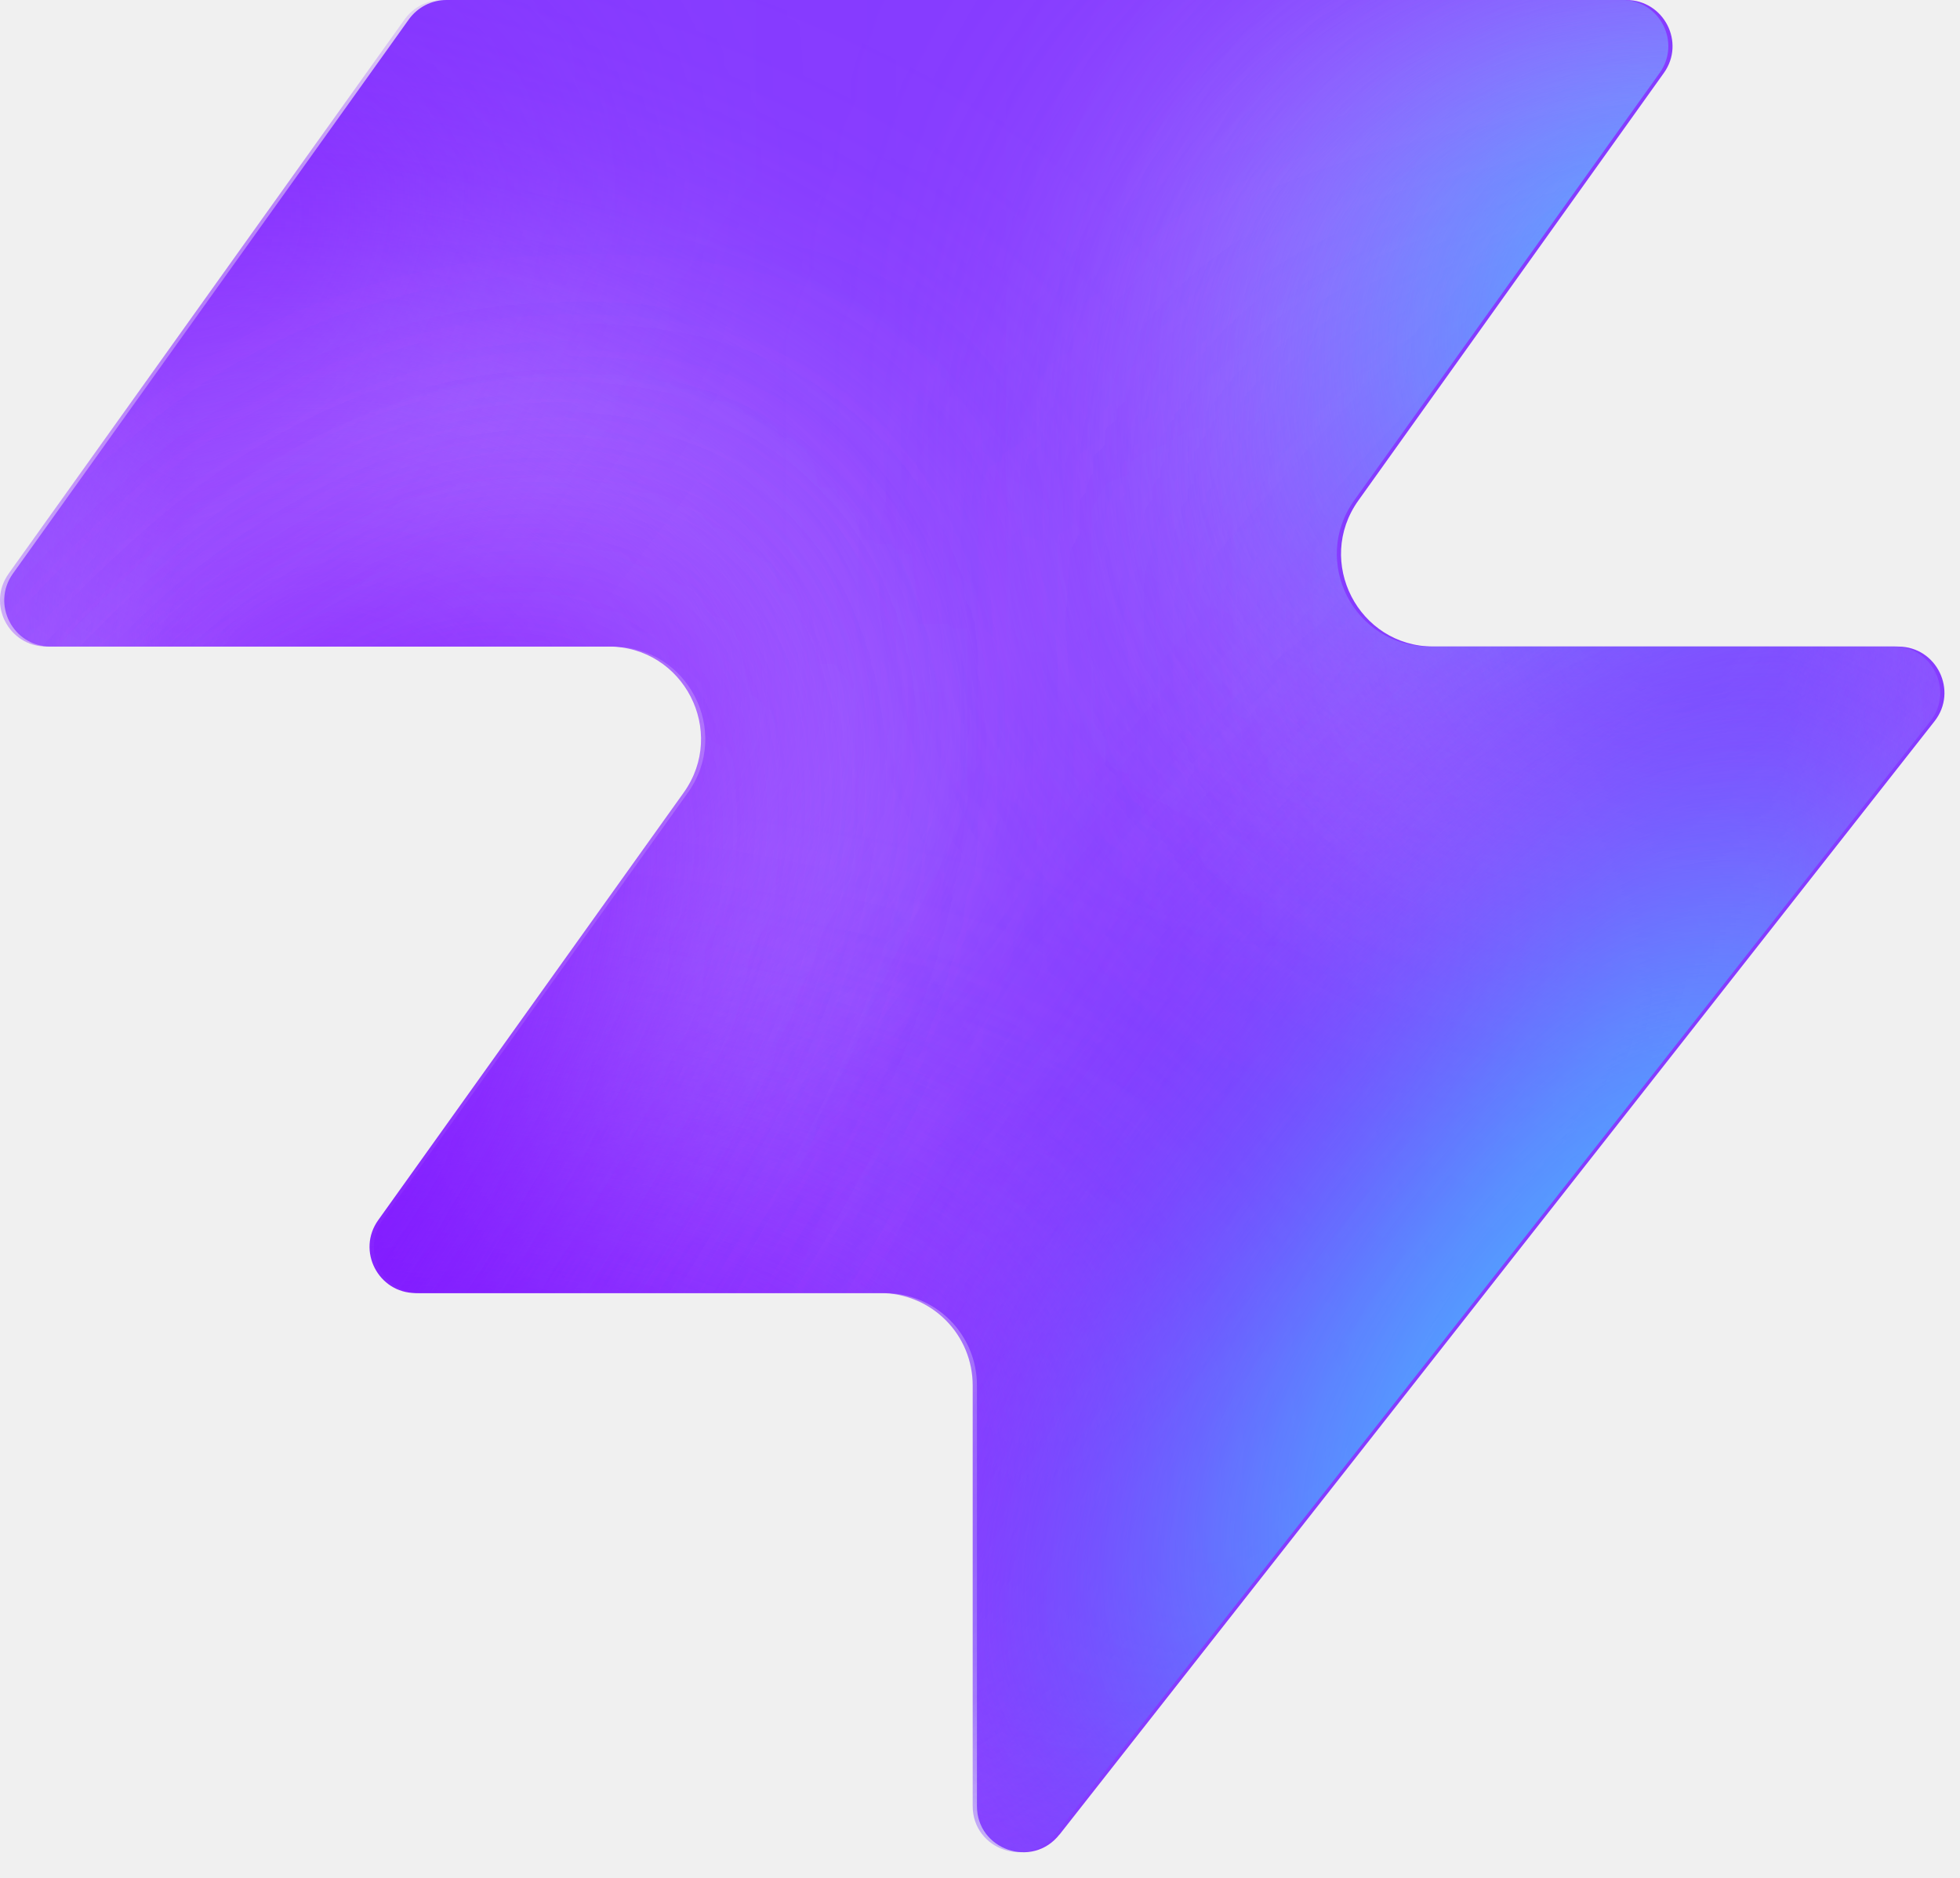
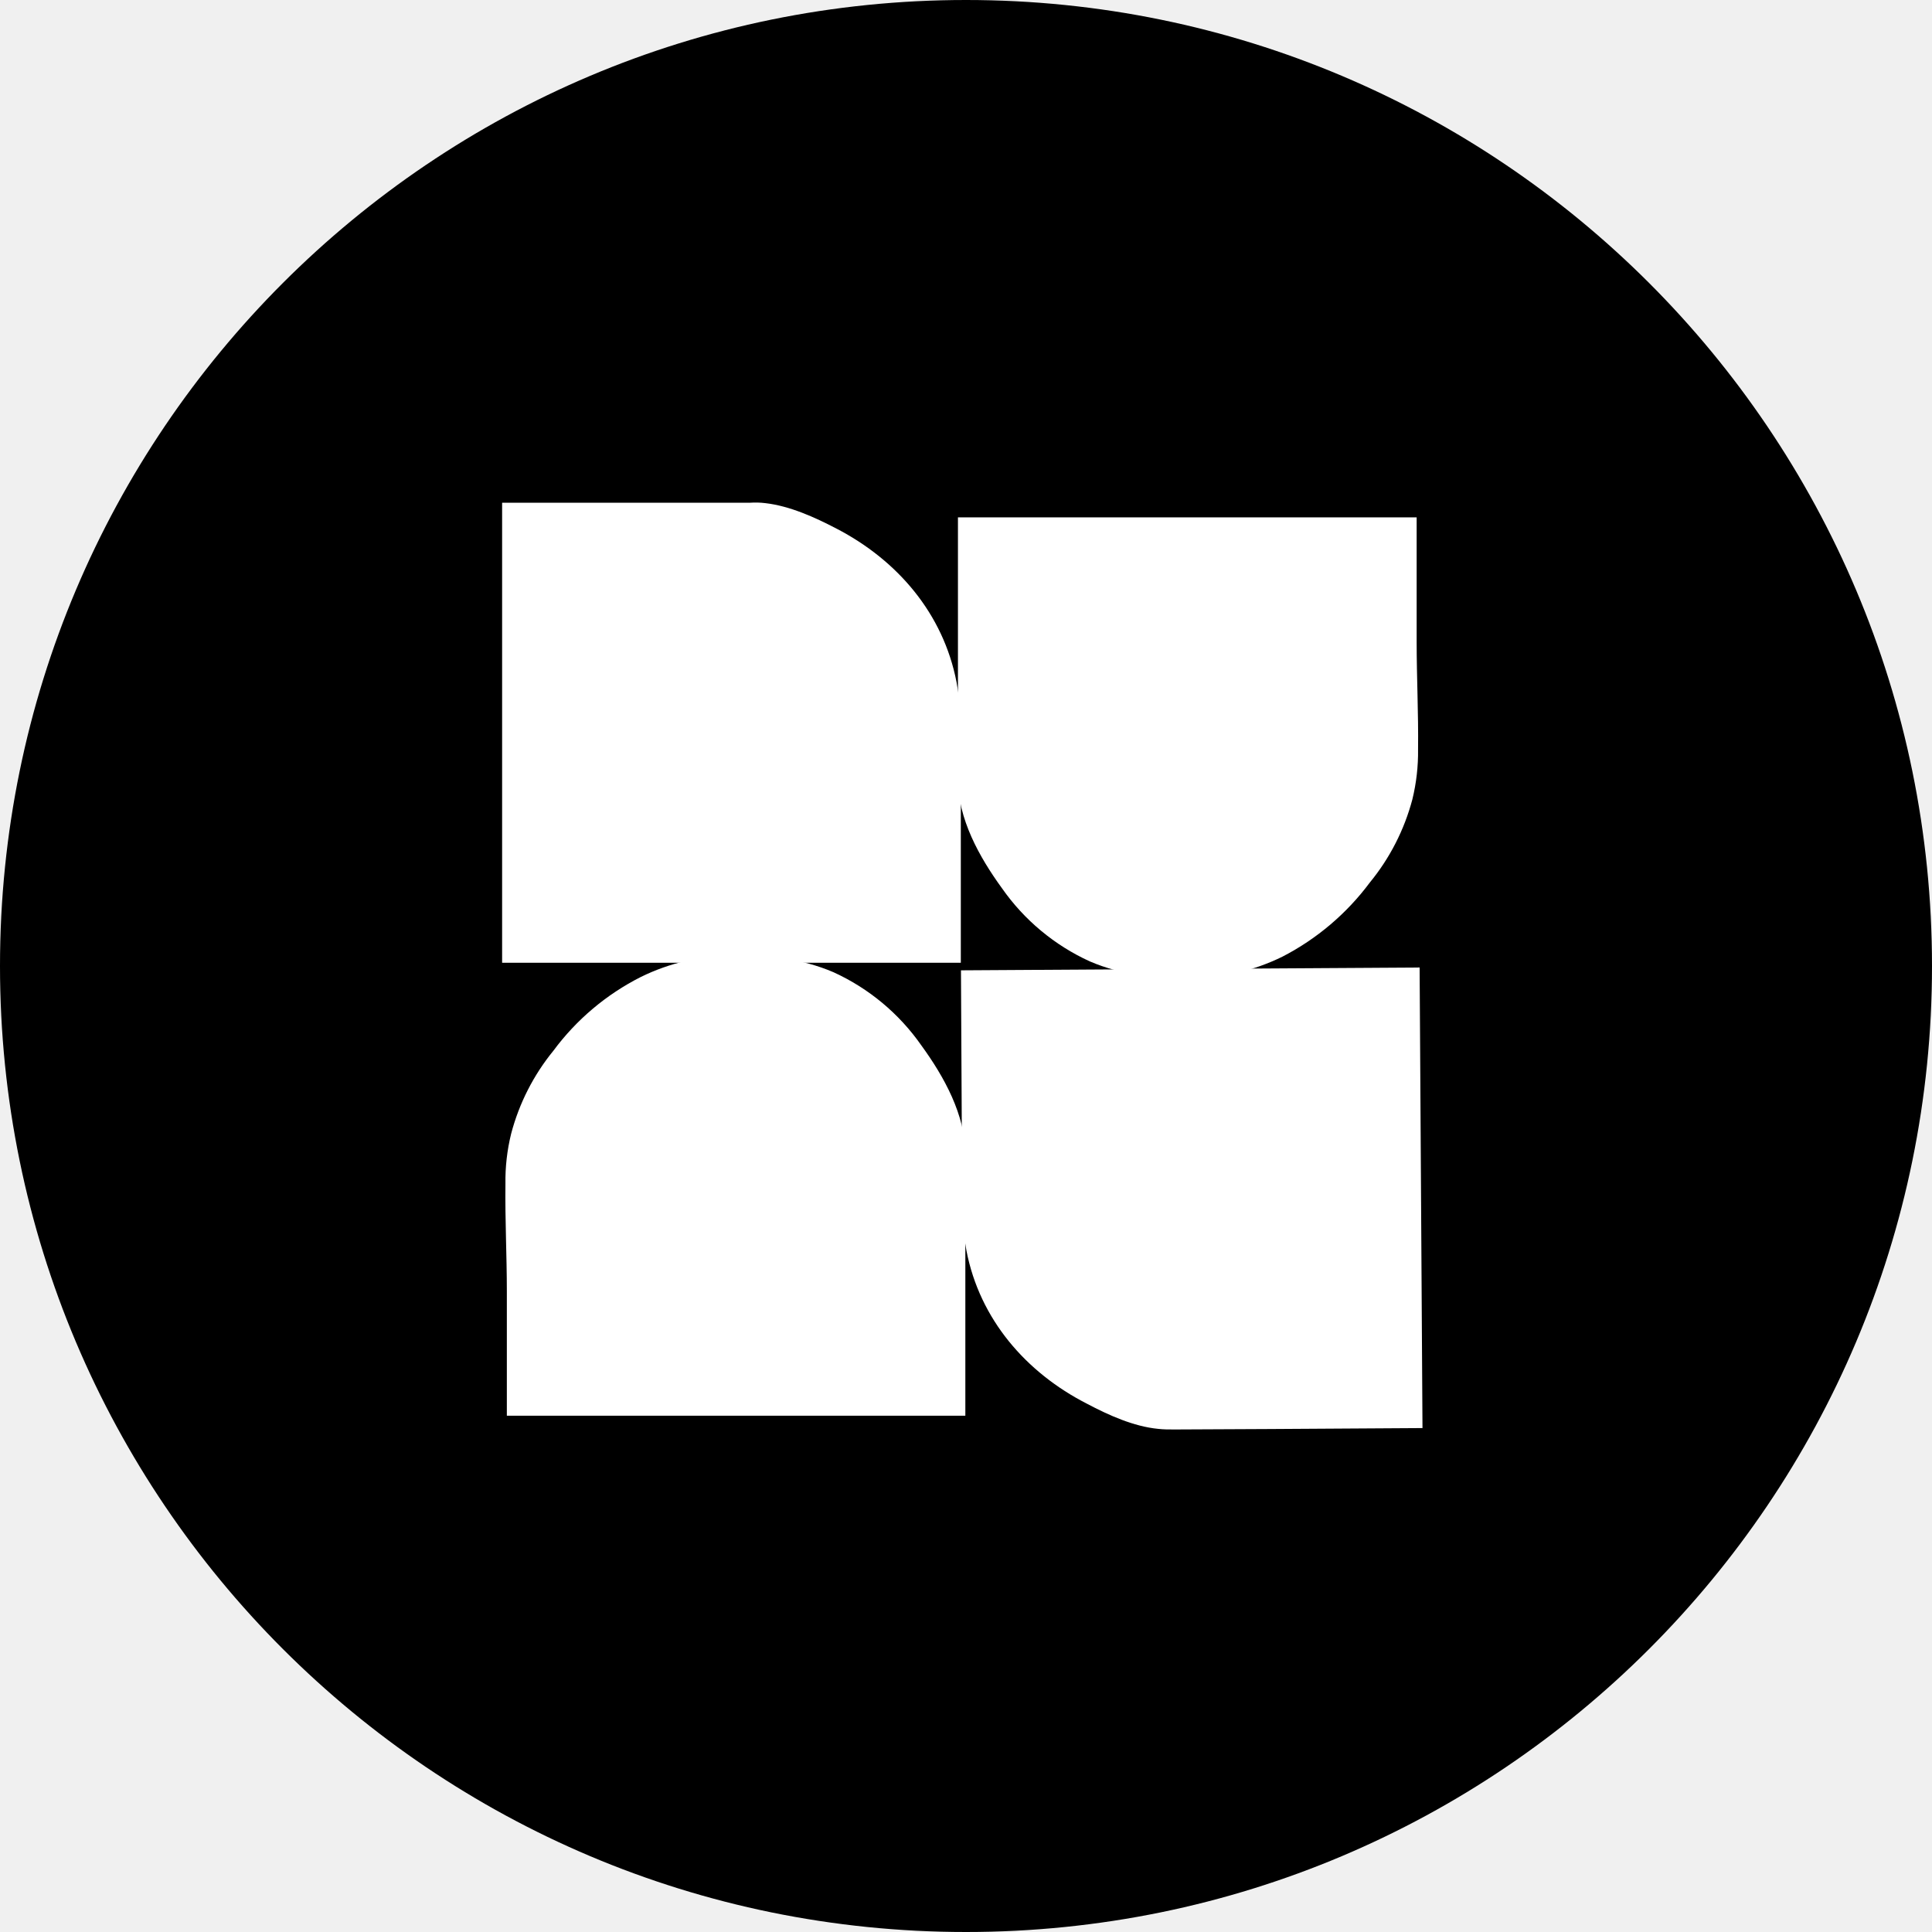
- <svg xmlns="http://www.w3.org/2000/svg" width="48" height="46" fill="none" viewBox="0 0 48 46">
-   <path fill="#863bff" d="M25.946 44.938c-.664.845-2.021.375-2.021-.698V33.937a2.26 2.26 0 0 0-2.262-2.262H10.287c-.92 0-1.456-1.04-.92-1.788l7.48-10.471c1.07-1.497 0-3.578-1.842-3.578H1.237c-.92 0-1.456-1.04-.92-1.788L10.013.474c.214-.297.556-.474.92-.474h28.894c.92 0 1.456 1.04.92 1.788l-7.48 10.471c-1.07 1.498 0 3.579 1.842 3.579h11.377c.943 0 1.473 1.088.89 1.83L25.947 44.94z" style="fill:#863bff;fill:color(display-p3 .525 .23 1);fill-opacity:1" />
-   <mask id="a" width="48" height="46" x="0" y="0" maskUnits="userSpaceOnUse" style="mask-type:alpha">
-     <path fill="#000" d="M25.842 44.938c-.664.844-2.021.375-2.021-.698V33.937a2.26 2.26 0 0 0-2.262-2.262H10.183c-.92 0-1.456-1.04-.92-1.788l7.48-10.471c1.07-1.498 0-3.579-1.842-3.579H1.133c-.92 0-1.456-1.04-.92-1.787L9.91.473c.214-.297.556-.474.92-.474h28.894c.92 0 1.456 1.04.92 1.788l-7.48 10.471c-1.07 1.498 0 3.578 1.842 3.578h11.377c.943 0 1.473 1.088.89 1.832L25.843 44.94z" style="fill:#000;fill-opacity:1" />
-   </mask>
-   <g mask="url(#a)">
-     <g filter="url(#b)">
-       <ellipse cx="5.508" cy="14.704" fill="#ede6ff" rx="5.508" ry="14.704" style="fill:#ede6ff;fill:color(display-p3 .927 .903 1);fill-opacity:1" transform="matrix(.00324 1 1 -.00324 -4.47 31.516)" />
-     </g>
-     <g filter="url(#c)">
-       <ellipse cx="10.399" cy="29.851" fill="#ede6ff" rx="10.399" ry="29.851" style="fill:#ede6ff;fill:color(display-p3 .927 .903 1);fill-opacity:1" transform="matrix(.00324 1 1 -.00324 -39.328 7.883)" />
-     </g>
-     <g filter="url(#d)">
-       <ellipse cx="5.508" cy="30.487" fill="#7e14ff" rx="5.508" ry="30.487" style="fill:#7e14ff;fill:color(display-p3 .492 .077 1);fill-opacity:1" transform="rotate(89.814 -25.913 -14.639)scale(1 -1)" />
-     </g>
-     <g filter="url(#e)">
-       <ellipse cx="5.508" cy="30.599" fill="#7e14ff" rx="5.508" ry="30.599" style="fill:#7e14ff;fill:color(display-p3 .492 .077 1);fill-opacity:1" transform="rotate(89.814 -32.644 -3.334)scale(1 -1)" />
-     </g>
-     <g filter="url(#f)">
-       <ellipse cx="5.508" cy="30.599" fill="#7e14ff" rx="5.508" ry="30.599" style="fill:#7e14ff;fill:color(display-p3 .492 .077 1);fill-opacity:1" transform="matrix(.00324 1 1 -.00324 -34.34 30.47)" />
-     </g>
-     <g filter="url(#g)">
-       <ellipse cx="14.072" cy="22.078" fill="#ede6ff" rx="14.072" ry="22.078" style="fill:#ede6ff;fill:color(display-p3 .927 .903 1);fill-opacity:1" transform="rotate(93.35 24.506 48.493)scale(-1 1)" />
-     </g>
-     <g filter="url(#h)">
-       <ellipse cx="3.47" cy="21.501" fill="#7e14ff" rx="3.47" ry="21.501" style="fill:#7e14ff;fill:color(display-p3 .492 .077 1);fill-opacity:1" transform="rotate(89.009 28.708 47.59)scale(-1 1)" />
-     </g>
-     <g filter="url(#i)">
-       <ellipse cx="3.47" cy="21.501" fill="#7e14ff" rx="3.47" ry="21.501" style="fill:#7e14ff;fill:color(display-p3 .492 .077 1);fill-opacity:1" transform="rotate(89.009 28.708 47.59)scale(-1 1)" />
-     </g>
-     <g filter="url(#j)">
-       <ellipse cx=".387" cy="8.972" fill="#7e14ff" rx="4.407" ry="29.108" style="fill:#7e14ff;fill:color(display-p3 .492 .077 1);fill-opacity:1" transform="rotate(39.51 .387 8.972)" />
-     </g>
-     <g filter="url(#k)">
-       <ellipse cx="47.523" cy="-6.092" fill="#7e14ff" rx="4.407" ry="29.108" style="fill:#7e14ff;fill:color(display-p3 .492 .077 1);fill-opacity:1" transform="rotate(37.892 47.523 -6.092)" />
-     </g>
-     <g filter="url(#l)">
-       <ellipse cx="41.412" cy="6.333" fill="#47bfff" rx="5.971" ry="9.665" style="fill:#47bfff;fill:color(display-p3 .28 .748 1);fill-opacity:1" transform="rotate(37.892 41.412 6.333)" />
-     </g>
-     <g filter="url(#m)">
-       <ellipse cx="-1.879" cy="38.332" fill="#7e14ff" rx="4.407" ry="29.108" style="fill:#7e14ff;fill:color(display-p3 .492 .077 1);fill-opacity:1" transform="rotate(37.892 -1.88 38.332)" />
-     </g>
-     <g filter="url(#n)">
-       <ellipse cx="-1.879" cy="38.332" fill="#7e14ff" rx="4.407" ry="29.108" style="fill:#7e14ff;fill:color(display-p3 .492 .077 1);fill-opacity:1" transform="rotate(37.892 -1.88 38.332)" />
-     </g>
-     <g filter="url(#o)">
-       <ellipse cx="35.651" cy="29.907" fill="#7e14ff" rx="4.407" ry="29.108" style="fill:#7e14ff;fill:color(display-p3 .492 .077 1);fill-opacity:1" transform="rotate(37.892 35.651 29.907)" />
-     </g>
-     <g filter="url(#p)">
-       <ellipse cx="38.418" cy="32.4" fill="#47bfff" rx="5.971" ry="15.297" style="fill:#47bfff;fill:color(display-p3 .28 .748 1);fill-opacity:1" transform="rotate(37.892 38.418 32.4)" />
-     </g>
+ <svg xmlns="http://www.w3.org/2000/svg" id="Layer_1" data-name="Layer 1" viewBox="0 0 384 384">
+   <defs>
+     <style>.cls-1{fill:#fff;}</style>
+   </defs>
+   <g id="Layer_4" data-name="Layer 4">
+     <circle cx="192" cy="192" r="192" />
  </g>
-   <defs>
-     <filter id="b" width="60.045" height="41.654" x="-19.77" y="16.149" color-interpolation-filters="sRGB" filterUnits="userSpaceOnUse">
-       <feFlood flood-opacity="0" result="BackgroundImageFix" />
-       <feBlend in="SourceGraphic" in2="BackgroundImageFix" result="shape" />
-       <feGaussianBlur result="effect1_foregroundBlur_2002_17158" stdDeviation="7.659" />
-     </filter>
-     <filter id="c" width="90.34" height="51.437" x="-54.613" y="-7.533" color-interpolation-filters="sRGB" filterUnits="userSpaceOnUse">
-       <feFlood flood-opacity="0" result="BackgroundImageFix" />
-       <feBlend in="SourceGraphic" in2="BackgroundImageFix" result="shape" />
-       <feGaussianBlur result="effect1_foregroundBlur_2002_17158" stdDeviation="7.659" />
-     </filter>
-     <filter id="d" width="79.355" height="29.4" x="-49.64" y="2.03" color-interpolation-filters="sRGB" filterUnits="userSpaceOnUse">
-       <feFlood flood-opacity="0" result="BackgroundImageFix" />
-       <feBlend in="SourceGraphic" in2="BackgroundImageFix" result="shape" />
-       <feGaussianBlur result="effect1_foregroundBlur_2002_17158" stdDeviation="4.596" />
-     </filter>
-     <filter id="e" width="79.579" height="29.4" x="-45.045" y="20.029" color-interpolation-filters="sRGB" filterUnits="userSpaceOnUse">
-       <feFlood flood-opacity="0" result="BackgroundImageFix" />
-       <feBlend in="SourceGraphic" in2="BackgroundImageFix" result="shape" />
-       <feGaussianBlur result="effect1_foregroundBlur_2002_17158" stdDeviation="4.596" />
-     </filter>
-     <filter id="f" width="79.579" height="29.4" x="-43.513" y="21.178" color-interpolation-filters="sRGB" filterUnits="userSpaceOnUse">
-       <feFlood flood-opacity="0" result="BackgroundImageFix" />
-       <feBlend in="SourceGraphic" in2="BackgroundImageFix" result="shape" />
-       <feGaussianBlur result="effect1_foregroundBlur_2002_17158" stdDeviation="4.596" />
-     </filter>
-     <filter id="g" width="74.749" height="58.852" x="15.756" y="-17.901" color-interpolation-filters="sRGB" filterUnits="userSpaceOnUse">
-       <feFlood flood-opacity="0" result="BackgroundImageFix" />
-       <feBlend in="SourceGraphic" in2="BackgroundImageFix" result="shape" />
-       <feGaussianBlur result="effect1_foregroundBlur_2002_17158" stdDeviation="7.659" />
-     </filter>
-     <filter id="h" width="61.377" height="25.362" x="23.548" y="2.284" color-interpolation-filters="sRGB" filterUnits="userSpaceOnUse">
-       <feFlood flood-opacity="0" result="BackgroundImageFix" />
-       <feBlend in="SourceGraphic" in2="BackgroundImageFix" result="shape" />
-       <feGaussianBlur result="effect1_foregroundBlur_2002_17158" stdDeviation="4.596" />
-     </filter>
-     <filter id="i" width="61.377" height="25.362" x="23.548" y="2.284" color-interpolation-filters="sRGB" filterUnits="userSpaceOnUse">
-       <feFlood flood-opacity="0" result="BackgroundImageFix" />
-       <feBlend in="SourceGraphic" in2="BackgroundImageFix" result="shape" />
-       <feGaussianBlur result="effect1_foregroundBlur_2002_17158" stdDeviation="4.596" />
-     </filter>
-     <filter id="j" width="56.045" height="63.649" x="-27.636" y="-22.853" color-interpolation-filters="sRGB" filterUnits="userSpaceOnUse">
-       <feFlood flood-opacity="0" result="BackgroundImageFix" />
-       <feBlend in="SourceGraphic" in2="BackgroundImageFix" result="shape" />
-       <feGaussianBlur result="effect1_foregroundBlur_2002_17158" stdDeviation="4.596" />
-     </filter>
-     <filter id="k" width="54.814" height="64.646" x="20.116" y="-38.415" color-interpolation-filters="sRGB" filterUnits="userSpaceOnUse">
-       <feFlood flood-opacity="0" result="BackgroundImageFix" />
-       <feBlend in="SourceGraphic" in2="BackgroundImageFix" result="shape" />
-       <feGaussianBlur result="effect1_foregroundBlur_2002_17158" stdDeviation="4.596" />
-     </filter>
-     <filter id="l" width="33.541" height="35.313" x="24.641" y="-11.323" color-interpolation-filters="sRGB" filterUnits="userSpaceOnUse">
-       <feFlood flood-opacity="0" result="BackgroundImageFix" />
-       <feBlend in="SourceGraphic" in2="BackgroundImageFix" result="shape" />
-       <feGaussianBlur result="effect1_foregroundBlur_2002_17158" stdDeviation="4.596" />
-     </filter>
-     <filter id="m" width="54.814" height="64.646" x="-29.286" y="6.009" color-interpolation-filters="sRGB" filterUnits="userSpaceOnUse">
-       <feFlood flood-opacity="0" result="BackgroundImageFix" />
-       <feBlend in="SourceGraphic" in2="BackgroundImageFix" result="shape" />
-       <feGaussianBlur result="effect1_foregroundBlur_2002_17158" stdDeviation="4.596" />
-     </filter>
-     <filter id="n" width="54.814" height="64.646" x="-29.286" y="6.009" color-interpolation-filters="sRGB" filterUnits="userSpaceOnUse">
-       <feFlood flood-opacity="0" result="BackgroundImageFix" />
-       <feBlend in="SourceGraphic" in2="BackgroundImageFix" result="shape" />
-       <feGaussianBlur result="effect1_foregroundBlur_2002_17158" stdDeviation="4.596" />
-     </filter>
-     <filter id="o" width="54.814" height="64.646" x="8.244" y="-2.416" color-interpolation-filters="sRGB" filterUnits="userSpaceOnUse">
-       <feFlood flood-opacity="0" result="BackgroundImageFix" />
-       <feBlend in="SourceGraphic" in2="BackgroundImageFix" result="shape" />
-       <feGaussianBlur result="effect1_foregroundBlur_2002_17158" stdDeviation="4.596" />
-     </filter>
-     <filter id="p" width="39.409" height="43.623" x="18.713" y="10.588" color-interpolation-filters="sRGB" filterUnits="userSpaceOnUse">
-       <feFlood flood-opacity="0" result="BackgroundImageFix" />
-       <feBlend in="SourceGraphic" in2="BackgroundImageFix" result="shape" />
-       <feGaussianBlur result="effect1_foregroundBlur_2002_17158" stdDeviation="4.596" />
-     </filter>
-   </defs>
+   <g id="Layer_3" data-name="Layer 3">
+     <path class="cls-1" d="M101.59,225.35A43.63,43.63,0,0,1,110,208.83a49.23,49.23,0,0,1,17.37-14.65,41.15,41.15,0,0,1,18.3-4.23c7,0,13.43.47,20,3.29a43.12,43.12,0,0,1,17.46,14.55c4.51,6.2,8.74,13.8,8.74,21.6v52H100.74V256.71c0-7.14-.37-14.27-.28-21.41A39.2,39.2,0,0,1,101.59,225.35Z" transform="translate(0 0)" />
+     <path class="cls-1" d="M280.72,158.88a43.7,43.7,0,0,1-8.45,16.52,50.54,50.54,0,0,1-17.37,14.74,41.15,41.15,0,0,1-18.3,4.23c-7,0-13.43-.47-20-3.29a43.12,43.12,0,0,1-17.46-14.55c-4.51-6.2-8.74-13.8-8.74-21.6v-52.1h91.17v24.69c0,7.13.37,14.27.28,21.41A39.73,39.73,0,0,1,280.72,158.88Z" transform="translate(0 0)" />
+     <path class="cls-1" d="M152.1,100c4.88.56,9.86,2.82,14.17,5.07,12.12,6.29,21.22,16.9,23.85,30.51a53.22,53.22,0,0,1,.85,7.61v48.16H99.8V99.92h49.29A16.17,16.17,0,0,1,152.1,100Z" transform="translate(0 0)" />
+     <path class="cls-1" d="M230.21,284c-4.88-.47-9.86-2.72-14.17-5-12.12-6.19-21.32-16.8-23.95-30.42a51.67,51.67,0,0,1-.84-7.6L191,192.86l91.16-.56.57,91.54-30.42.19-18.88.09C232.28,284.12,231.24,284.12,230.21,284Z" transform="translate(0 0)" />
+   </g>
</svg>
